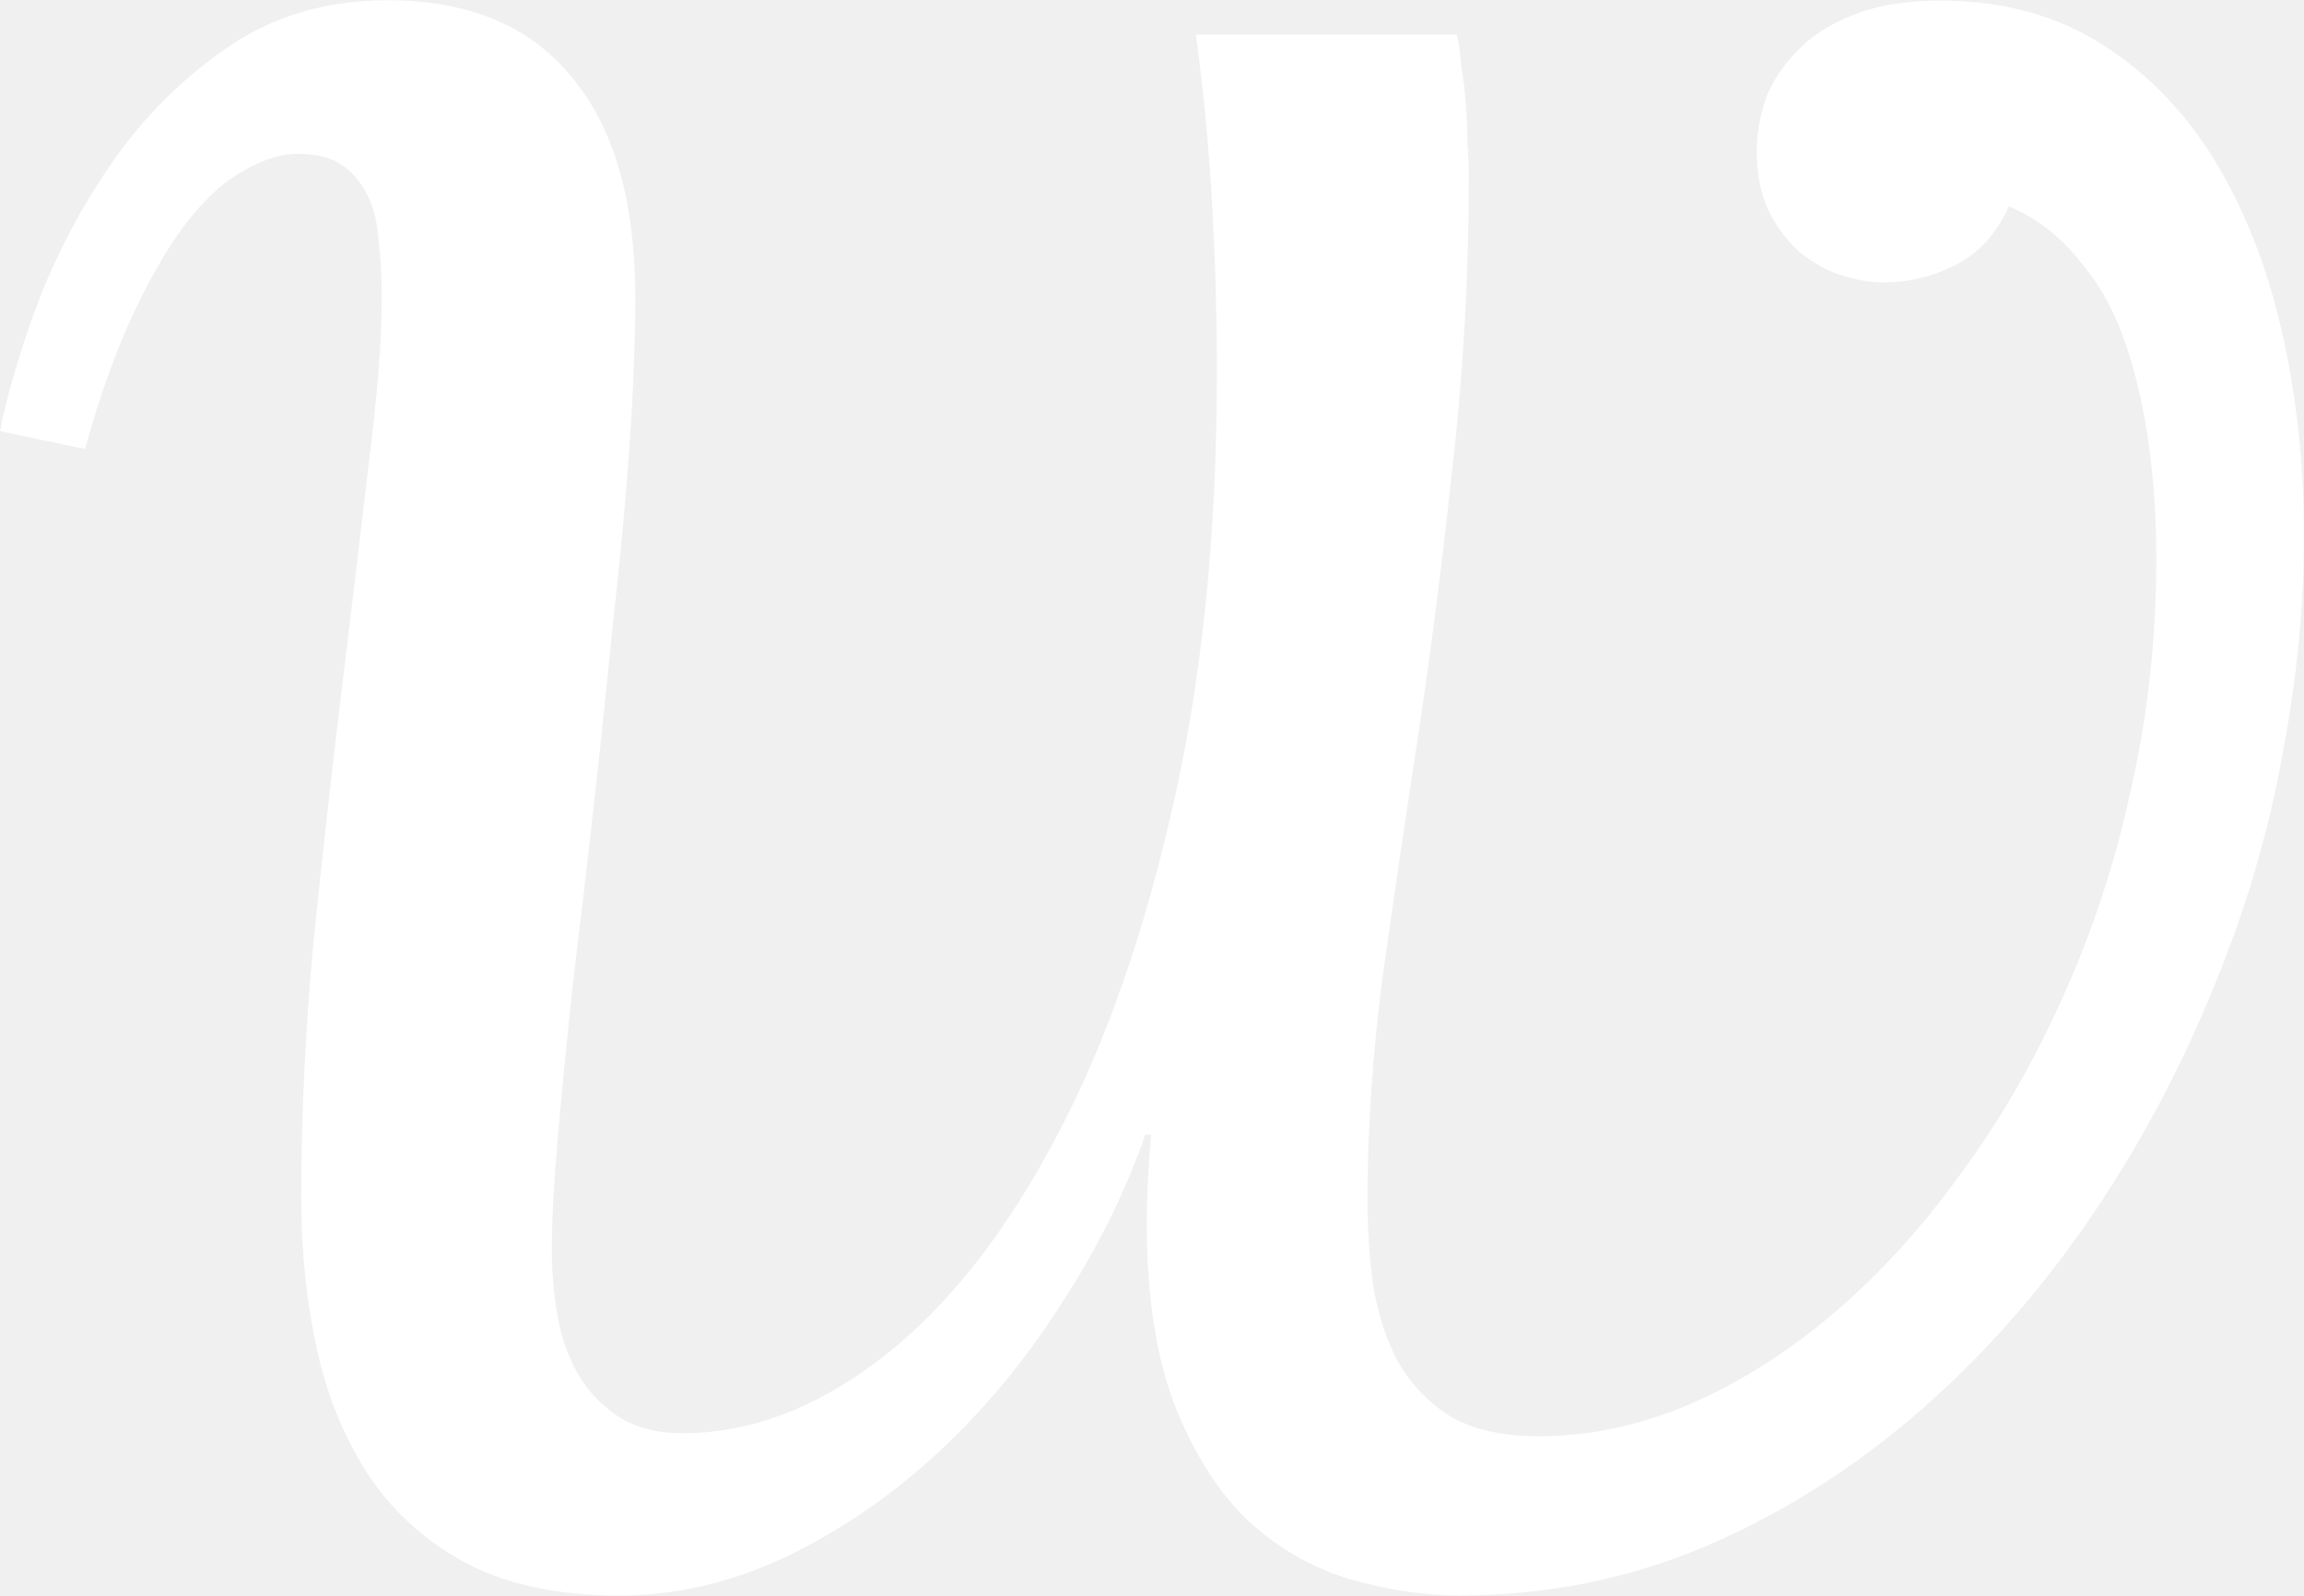
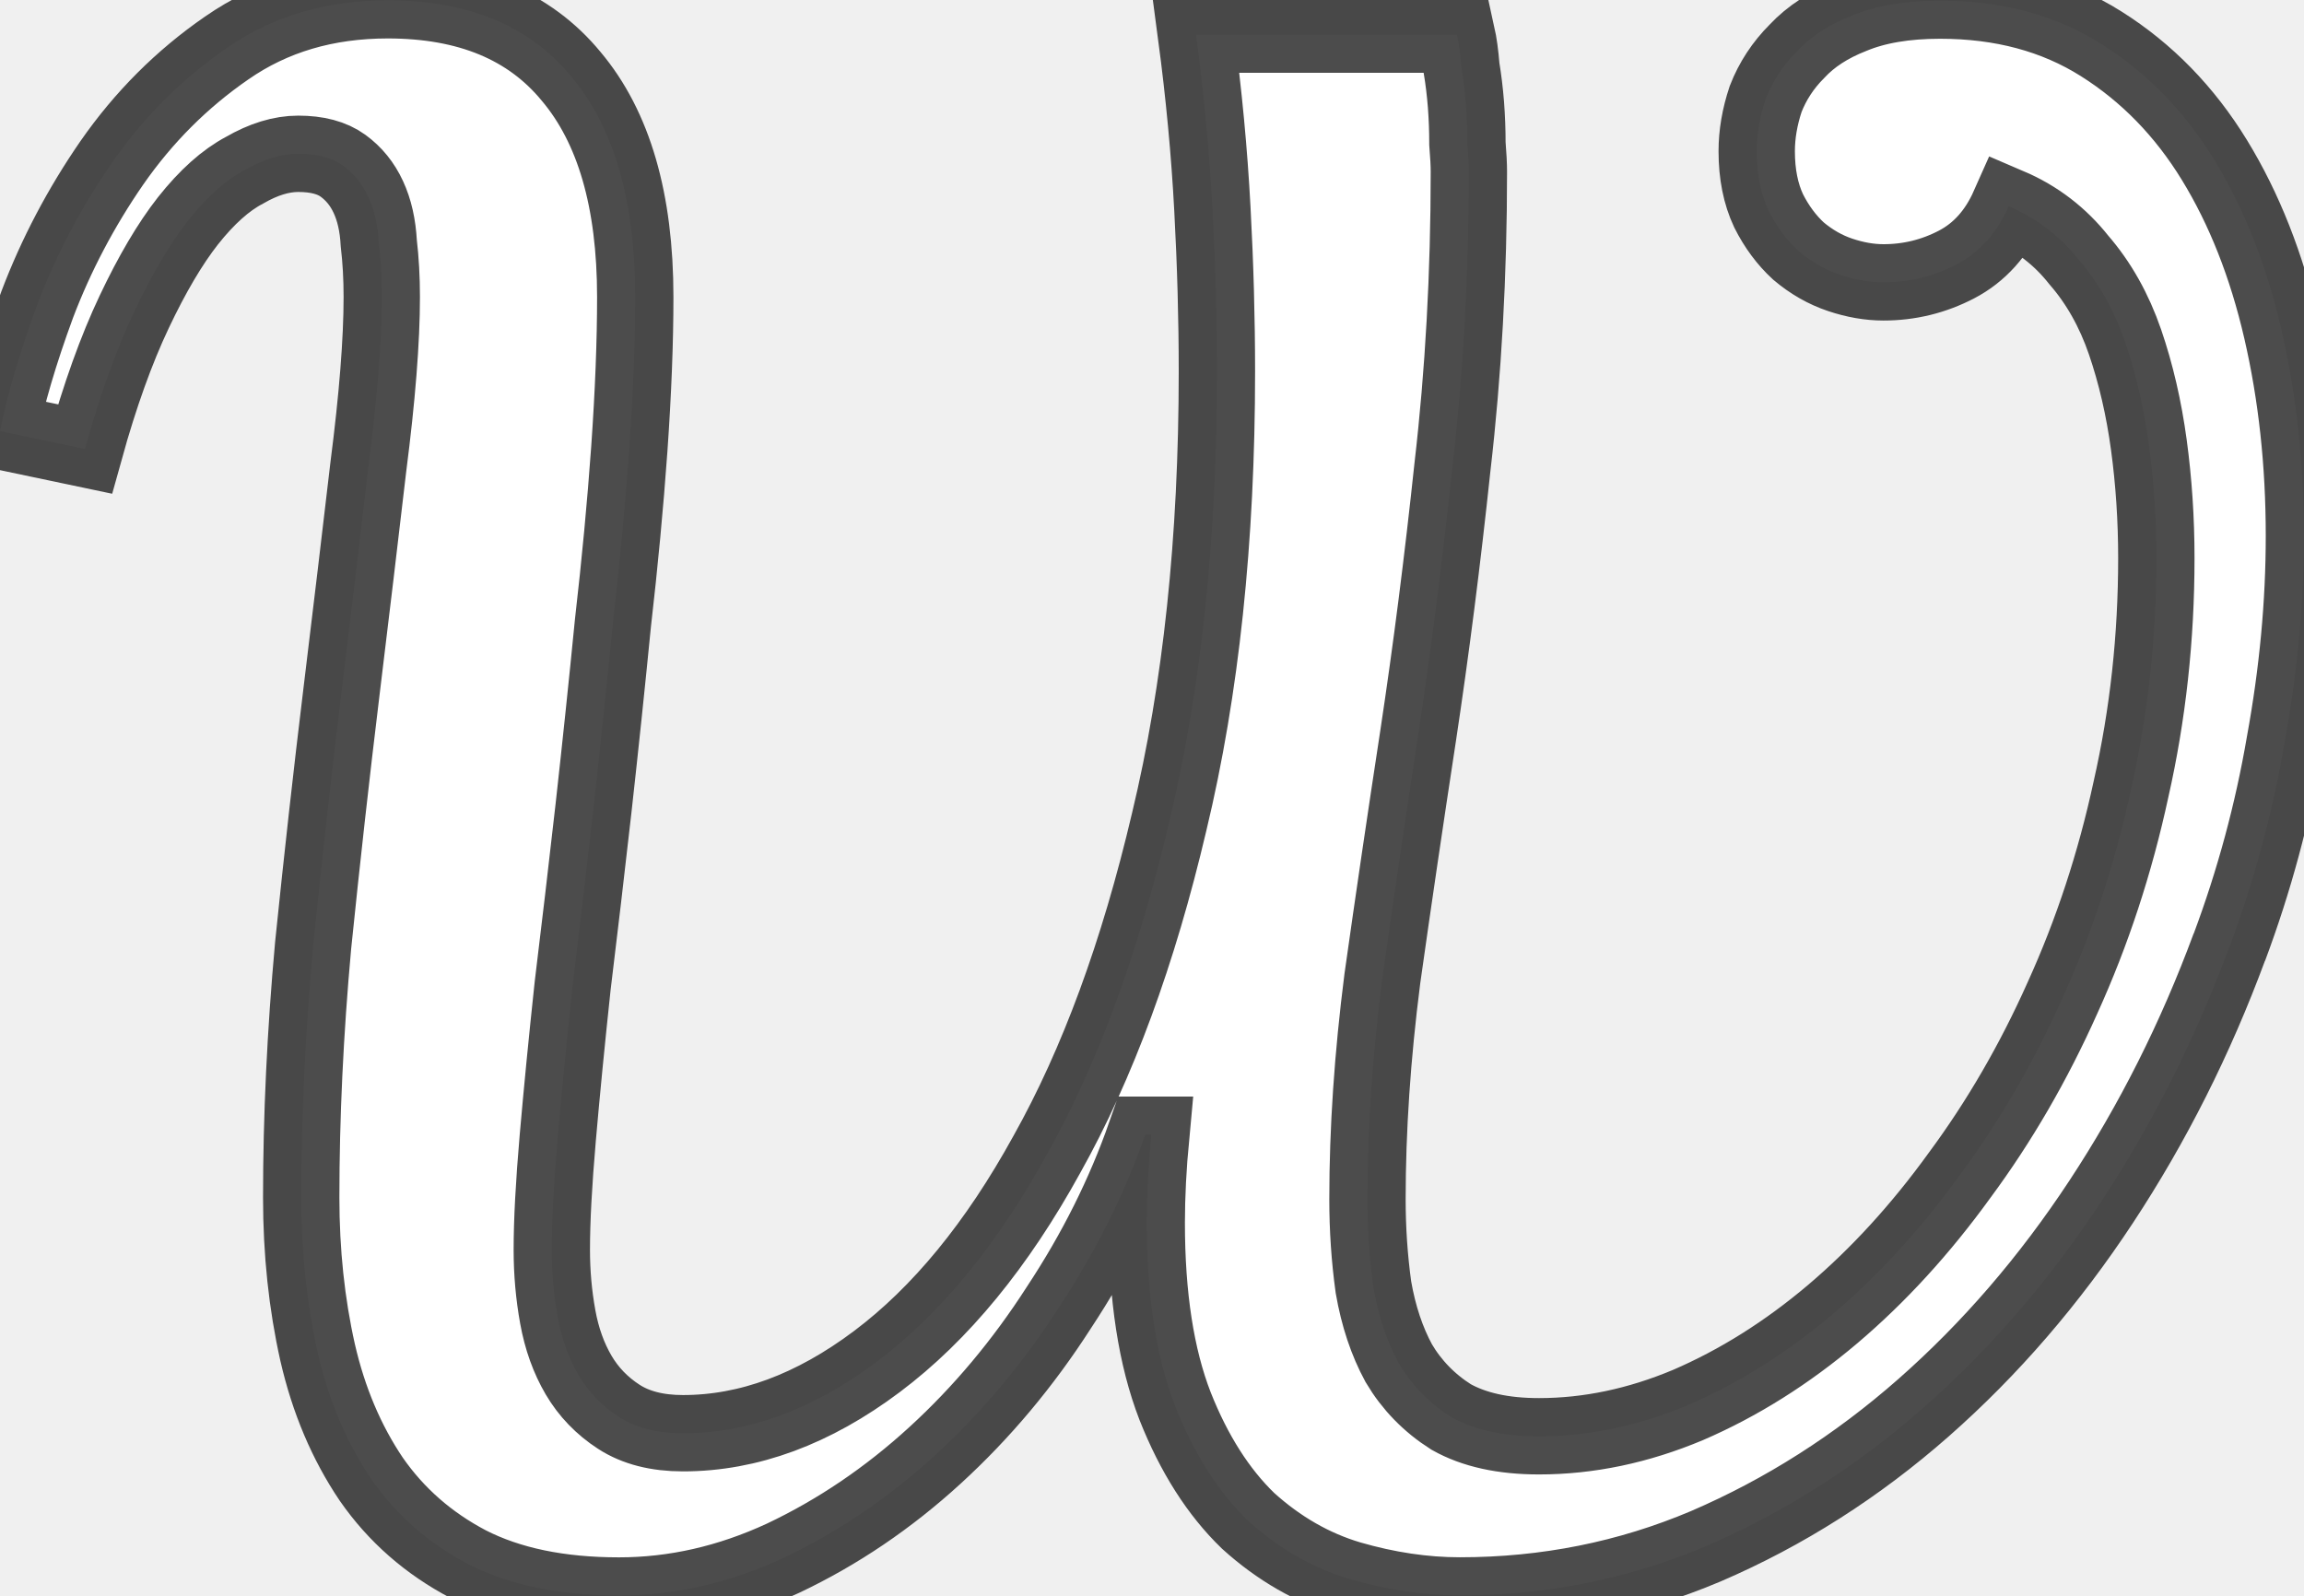
<svg xmlns="http://www.w3.org/2000/svg" width="8.516mm" height="5.898mm" viewBox="0 0 30.176 20.898" id="svg2" version="1.1">
  <defs id="defs4" />
  <g id="layer1" transform="translate(-191.6239,-331.913)">
-     <g style="font-style:normal;font-weight:normal;font-size:40px;line-height:125%;font-family:Sans;letter-spacing:0px;word-spacing:0px;fill:#ffffff;fill-opacity:1;stroke:none;stroke-width:1px;stroke-linecap:butt;stroke-linejoin:miter;stroke-opacity:1" id="text4136">
+     <g style="font-style:normal;font-weight:normal;font-size:40px;line-height:125%;font-family:Sans;letter-spacing:0px;word-spacing:0px;fill:#ffffff;fill-opacity:1;stroke:#000000;stroke-width:1px;stroke-linecap:butt;stroke-linejoin:miter;stroke-opacity:0.7" id="text4136">
      <path d="m 220.823,344.315 q -0.664,1.797 -1.68,3.34 -1.016,1.543 -2.324,2.695 -1.309,1.152 -2.852,1.816 -1.523,0.645 -3.223,0.645 -0.703,0 -1.445,-0.215 -0.723,-0.215 -1.328,-0.762 -0.586,-0.566 -0.957,-1.504 -0.371,-0.957 -0.371,-2.402 0,-0.527 0.059,-1.152 l -0.078,0 q -0.41,1.172 -1.133,2.266 -0.703,1.094 -1.621,1.934 -0.918,0.84 -1.992,1.348 -1.055,0.488 -2.148,0.488 -1.172,0 -1.973,-0.41 -0.781,-0.41 -1.27,-1.113 -0.488,-0.723 -0.703,-1.66 -0.215,-0.957 -0.215,-2.031 0,-1.582 0.156,-3.301 0.176,-1.719 0.371,-3.32 0.195,-1.602 0.352,-2.949 0.176,-1.367 0.176,-2.227 0,-0.371 -0.039,-0.703 -0.019,-0.352 -0.137,-0.605 -0.117,-0.254 -0.332,-0.41 -0.215,-0.156 -0.586,-0.156 -0.332,0 -0.703,0.215 -0.371,0.195 -0.742,0.664 -0.352,0.449 -0.703,1.191 -0.352,0.742 -0.645,1.797 l -1.113,-0.234 q 0.137,-0.703 0.488,-1.66 0.371,-0.977 0.977,-1.855 0.625,-0.898 1.504,-1.504 0.898,-0.625 2.109,-0.625 1.582,0 2.402,0.996 0.84,0.996 0.84,2.891 0,0.879 -0.078,1.992 -0.078,1.094 -0.215,2.285 -0.117,1.191 -0.254,2.422 -0.137,1.211 -0.273,2.324 -0.117,1.094 -0.195,1.992 -0.078,0.898 -0.078,1.465 0,0.449 0.078,0.879 0.078,0.43 0.273,0.762 0.195,0.332 0.527,0.547 0.332,0.215 0.84,0.215 1.289,0 2.539,-0.938 1.25,-0.938 2.227,-2.715 0.996,-1.777 1.602,-4.355 0.625,-2.598 0.625,-5.898 0,-1.035 -0.059,-2.129 -0.059,-1.113 -0.215,-2.285 l 3.418,0 q 0.039,0.176 0.059,0.43 0.039,0.234 0.059,0.488 0.019,0.254 0.019,0.508 0.019,0.234 0.019,0.371 0,2.012 -0.215,3.867 -0.195,1.836 -0.449,3.516 -0.254,1.66 -0.469,3.184 -0.195,1.523 -0.195,2.891 0,0.586 0.078,1.152 0.098,0.566 0.332,0.996 0.254,0.43 0.684,0.703 0.449,0.254 1.152,0.254 0.977,0 1.953,-0.41 0.996,-0.43 1.895,-1.191 0.898,-0.762 1.66,-1.816 0.781,-1.055 1.348,-2.324 0.586,-1.289 0.898,-2.734 0.332,-1.465 0.332,-3.027 0,-0.762 -0.098,-1.484 -0.098,-0.723 -0.312,-1.348 -0.215,-0.625 -0.605,-1.074 -0.371,-0.469 -0.918,-0.703 -0.234,0.527 -0.684,0.762 -0.449,0.234 -0.957,0.234 -0.273,0 -0.566,-0.098 -0.293,-0.098 -0.547,-0.312 -0.234,-0.215 -0.391,-0.527 -0.156,-0.332 -0.156,-0.781 0,-0.332 0.117,-0.684 0.137,-0.352 0.41,-0.625 0.273,-0.293 0.723,-0.469 0.469,-0.195 1.152,-0.195 1.211,0 2.109,0.566 0.898,0.566 1.484,1.523 0.586,0.957 0.879,2.227 0.293,1.27 0.293,2.695 0,1.328 -0.254,2.715 -0.234,1.367 -0.723,2.676 z" style="font-style:italic;font-variant:normal;font-weight:normal;font-stretch:normal;font-family:Lora;-inkscape-font-specification:'Lora Italic';fill:#ffffff;fill-opacity:1" id="path4140" />
    </g>
  </g>
</svg>
